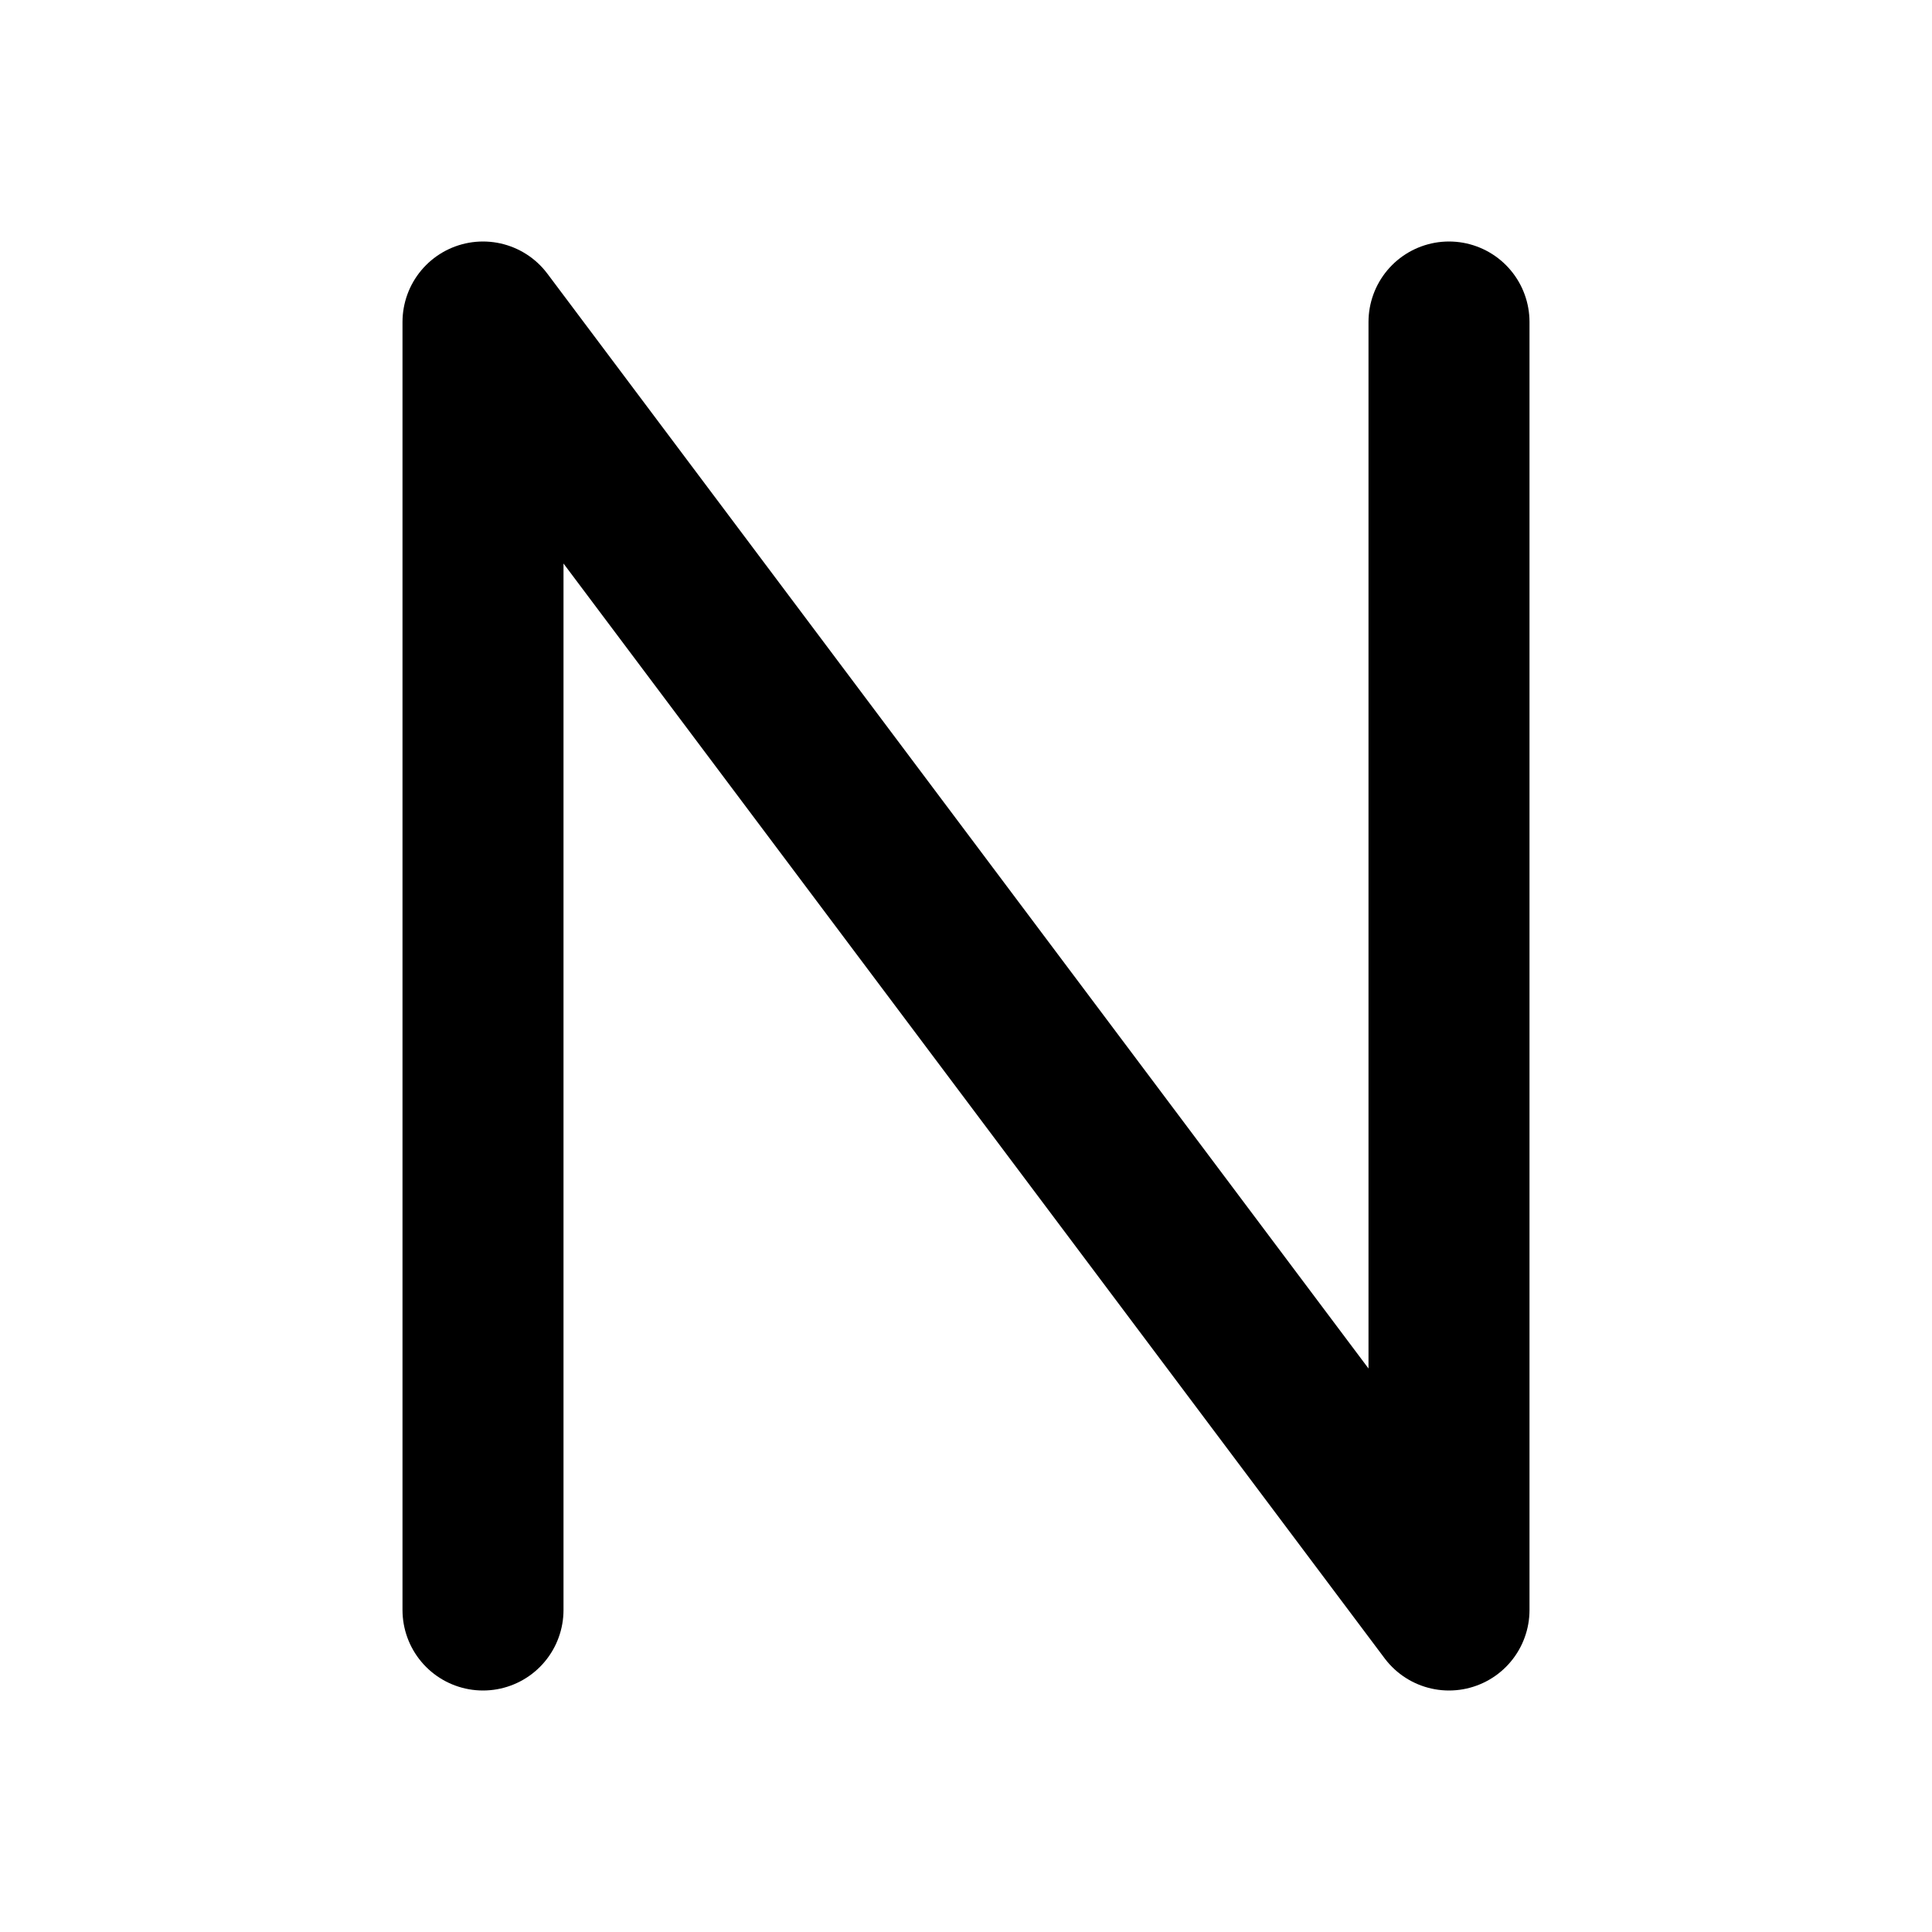
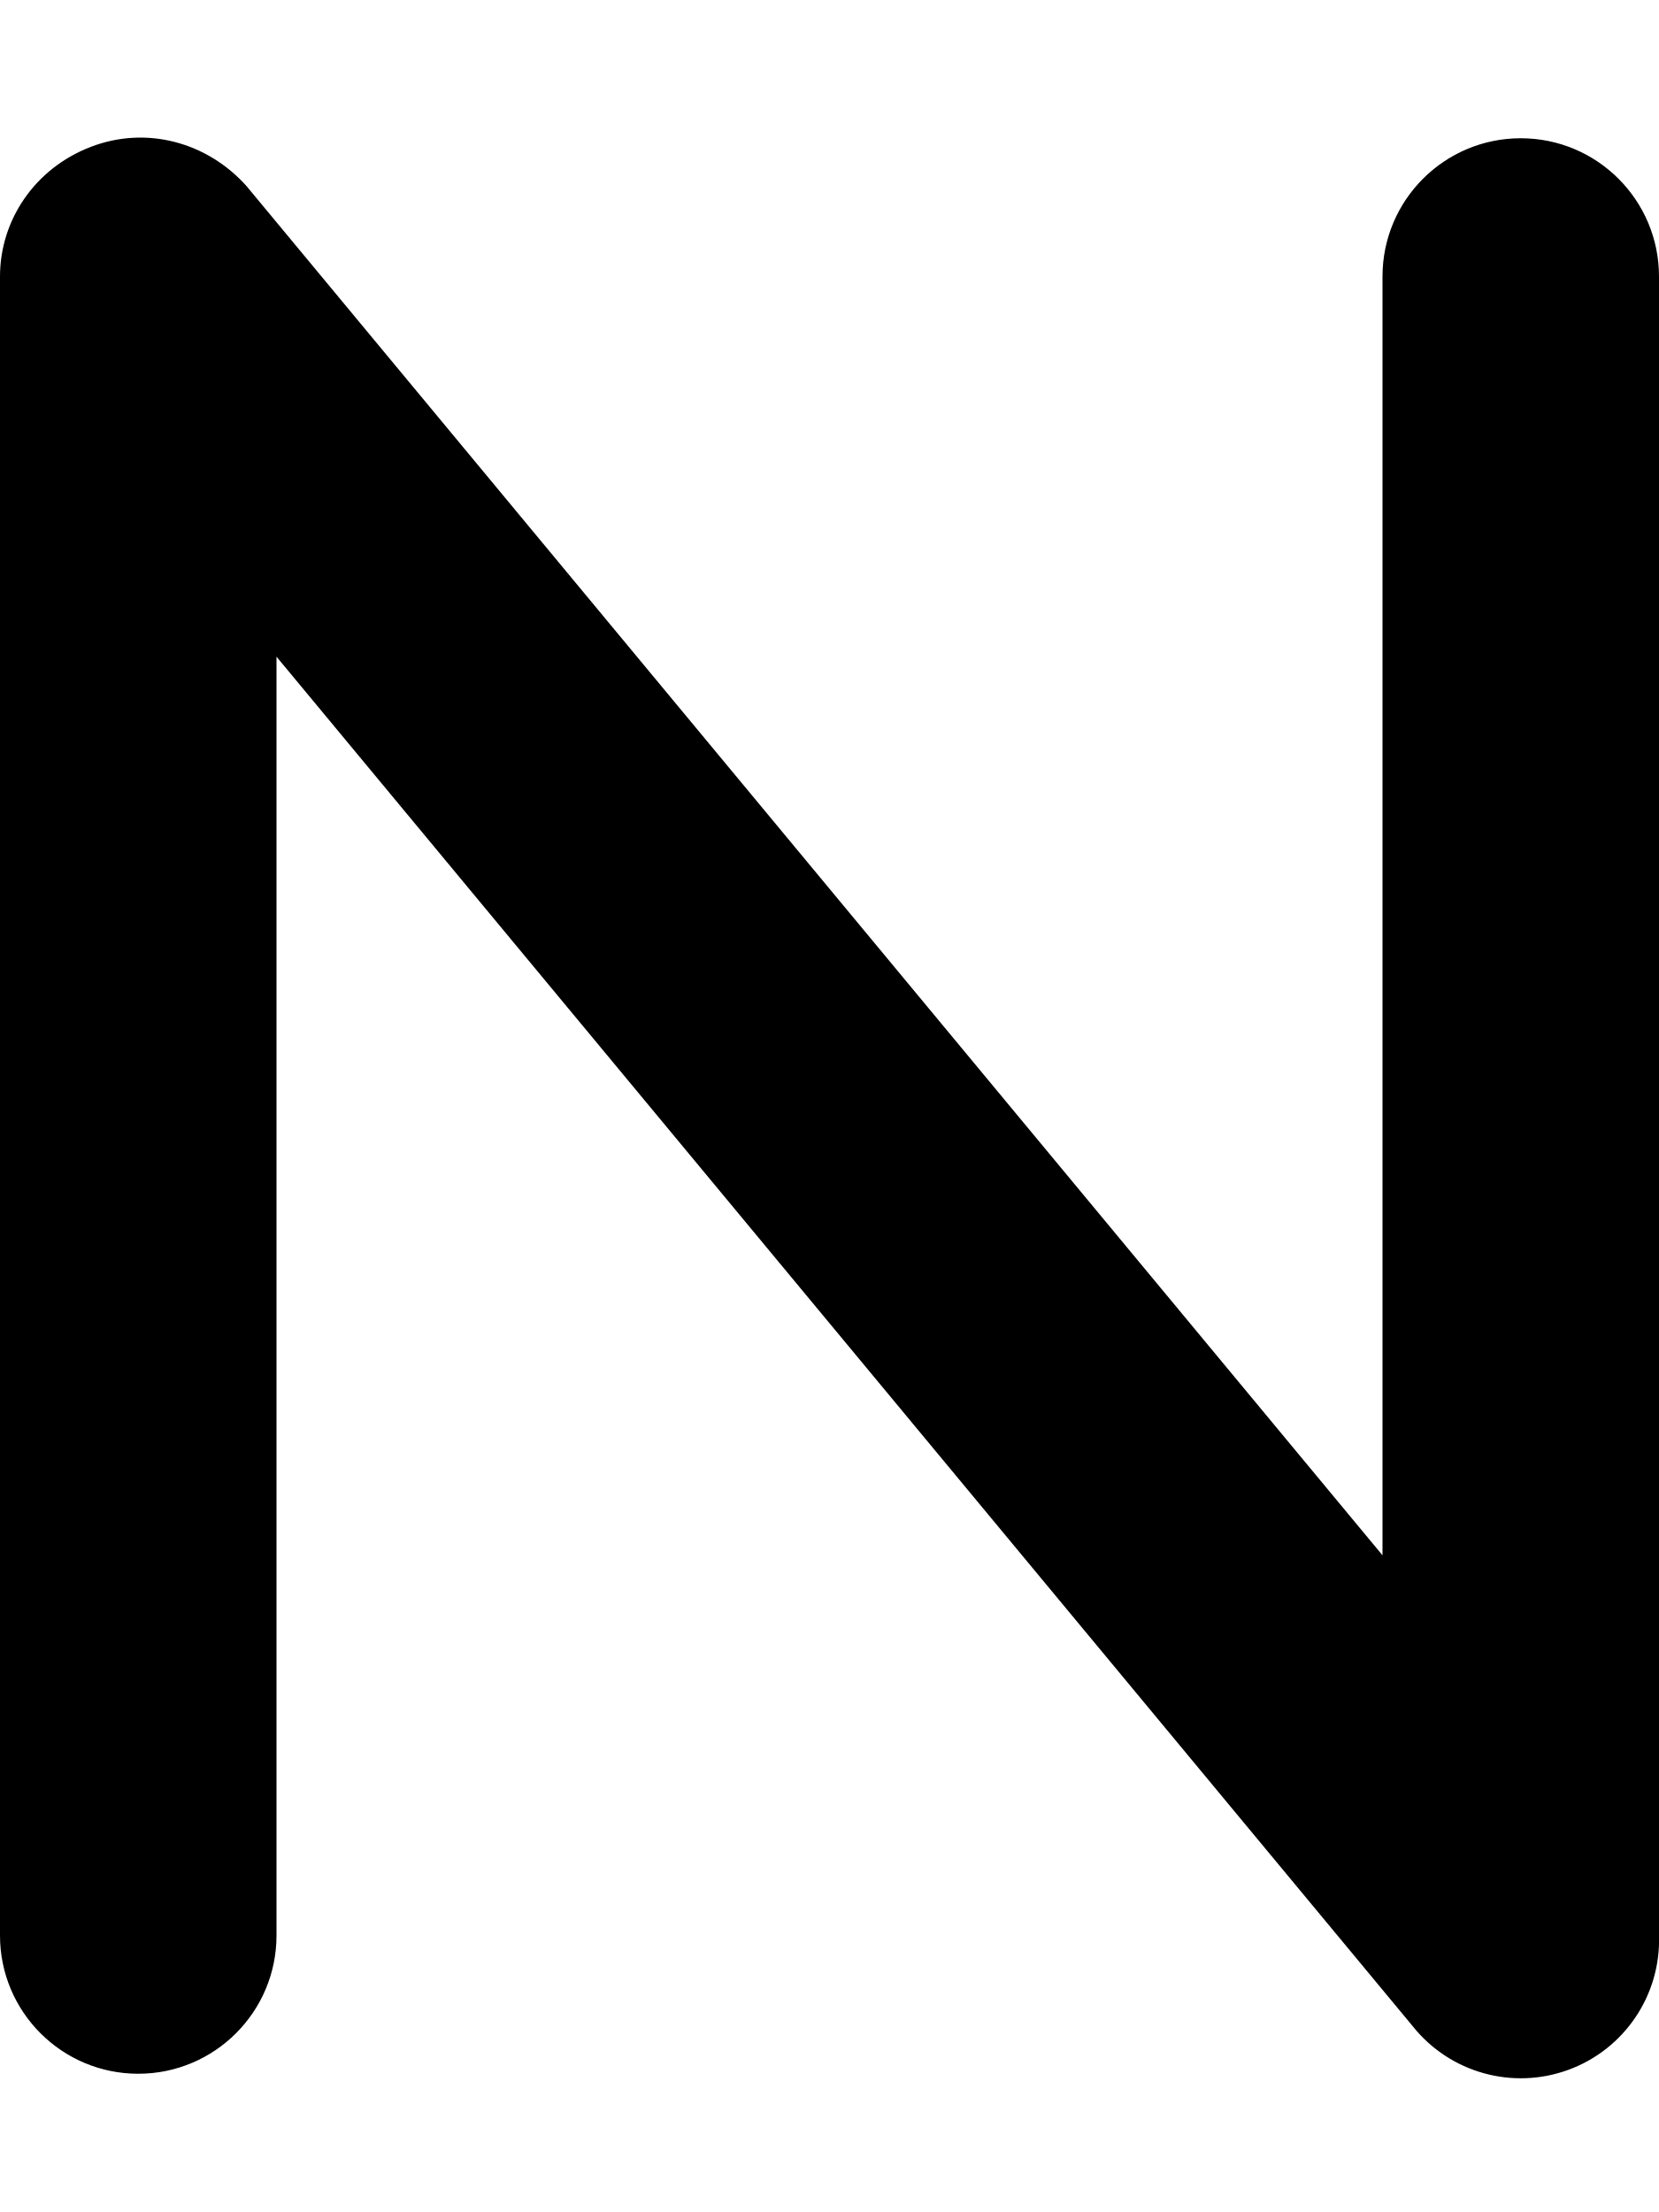
- <svg xmlns="http://www.w3.org/2000/svg" width="24" height="24" viewBox="0 0 24 24" fill="none" stroke="currentColor" stroke-width="2" stroke-linecap="round" stroke-linejoin="round">
-   <path d="M6 20V4l12 16V4" />
+ <svg xmlns="http://www.w3.org/2000/svg" viewBox="0 0 384 512">
+   <path d="M21 34c13-5 27-1 36 9l263 317V64a32 32 0 1 1 64 0v384a32 32 0 0 1-57 21L64 152v296a32 32 0 1 1-64 0V64c0-13 8-25 21-30" />
</svg>
